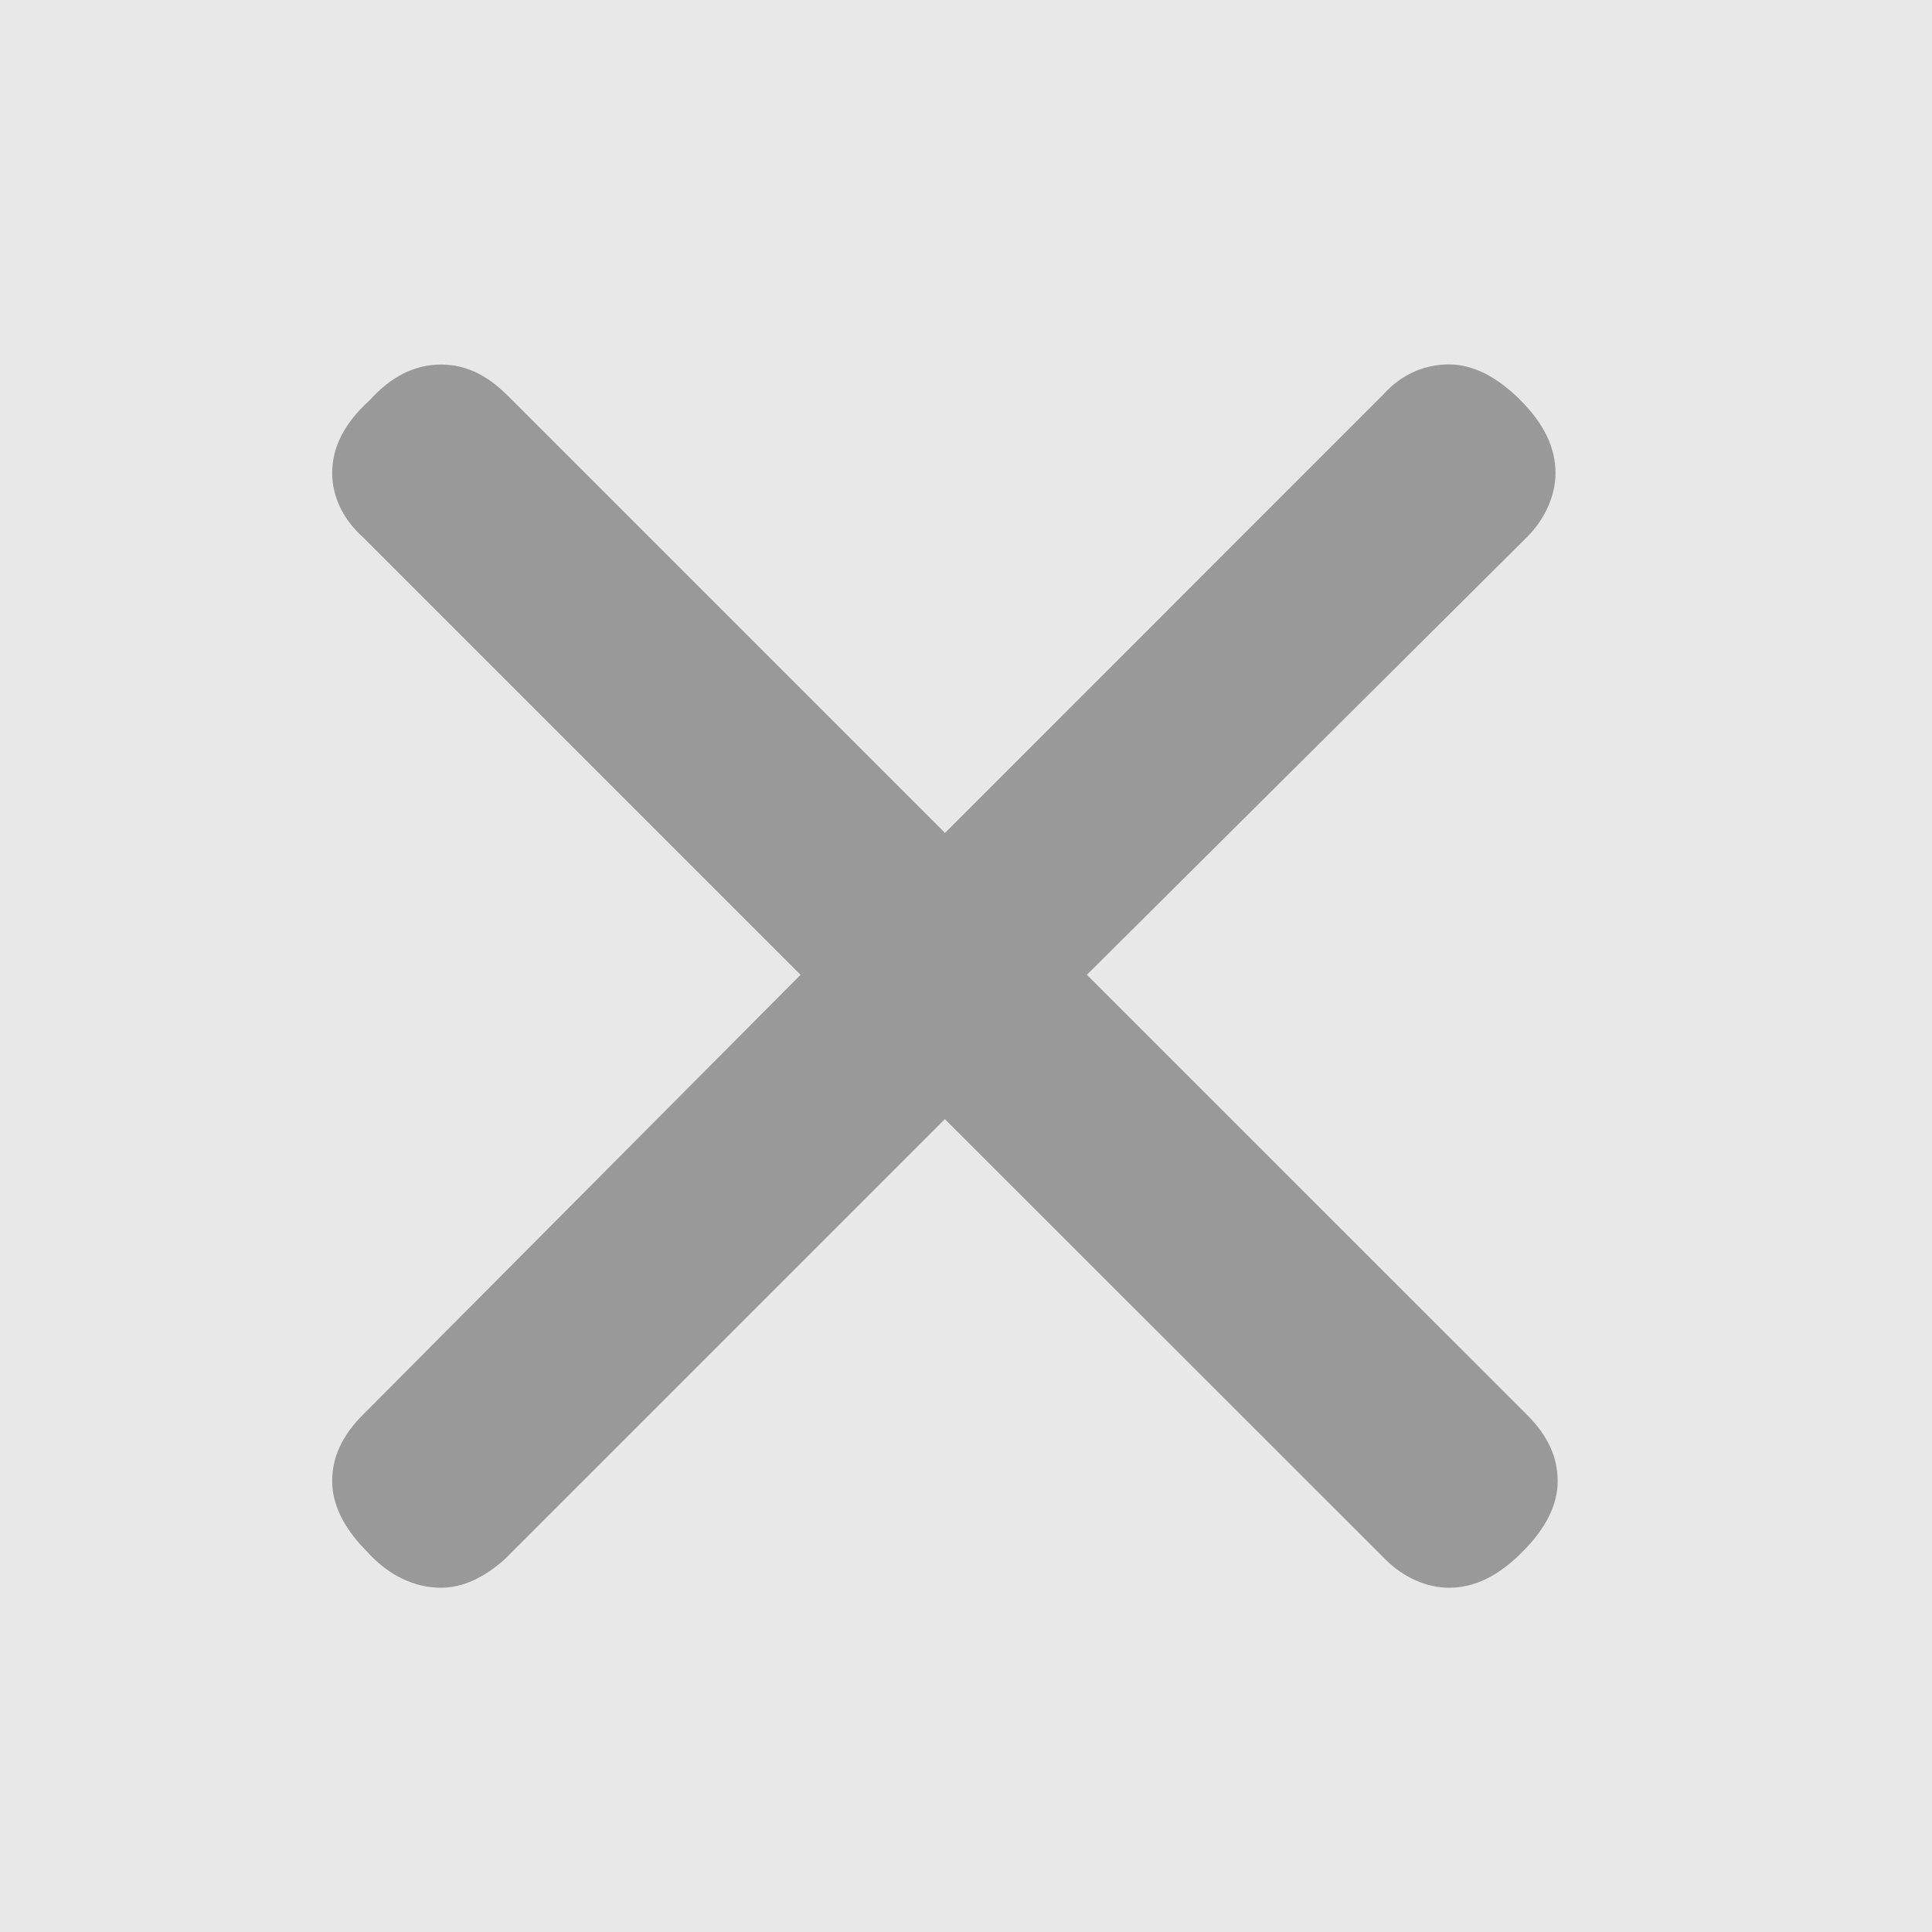
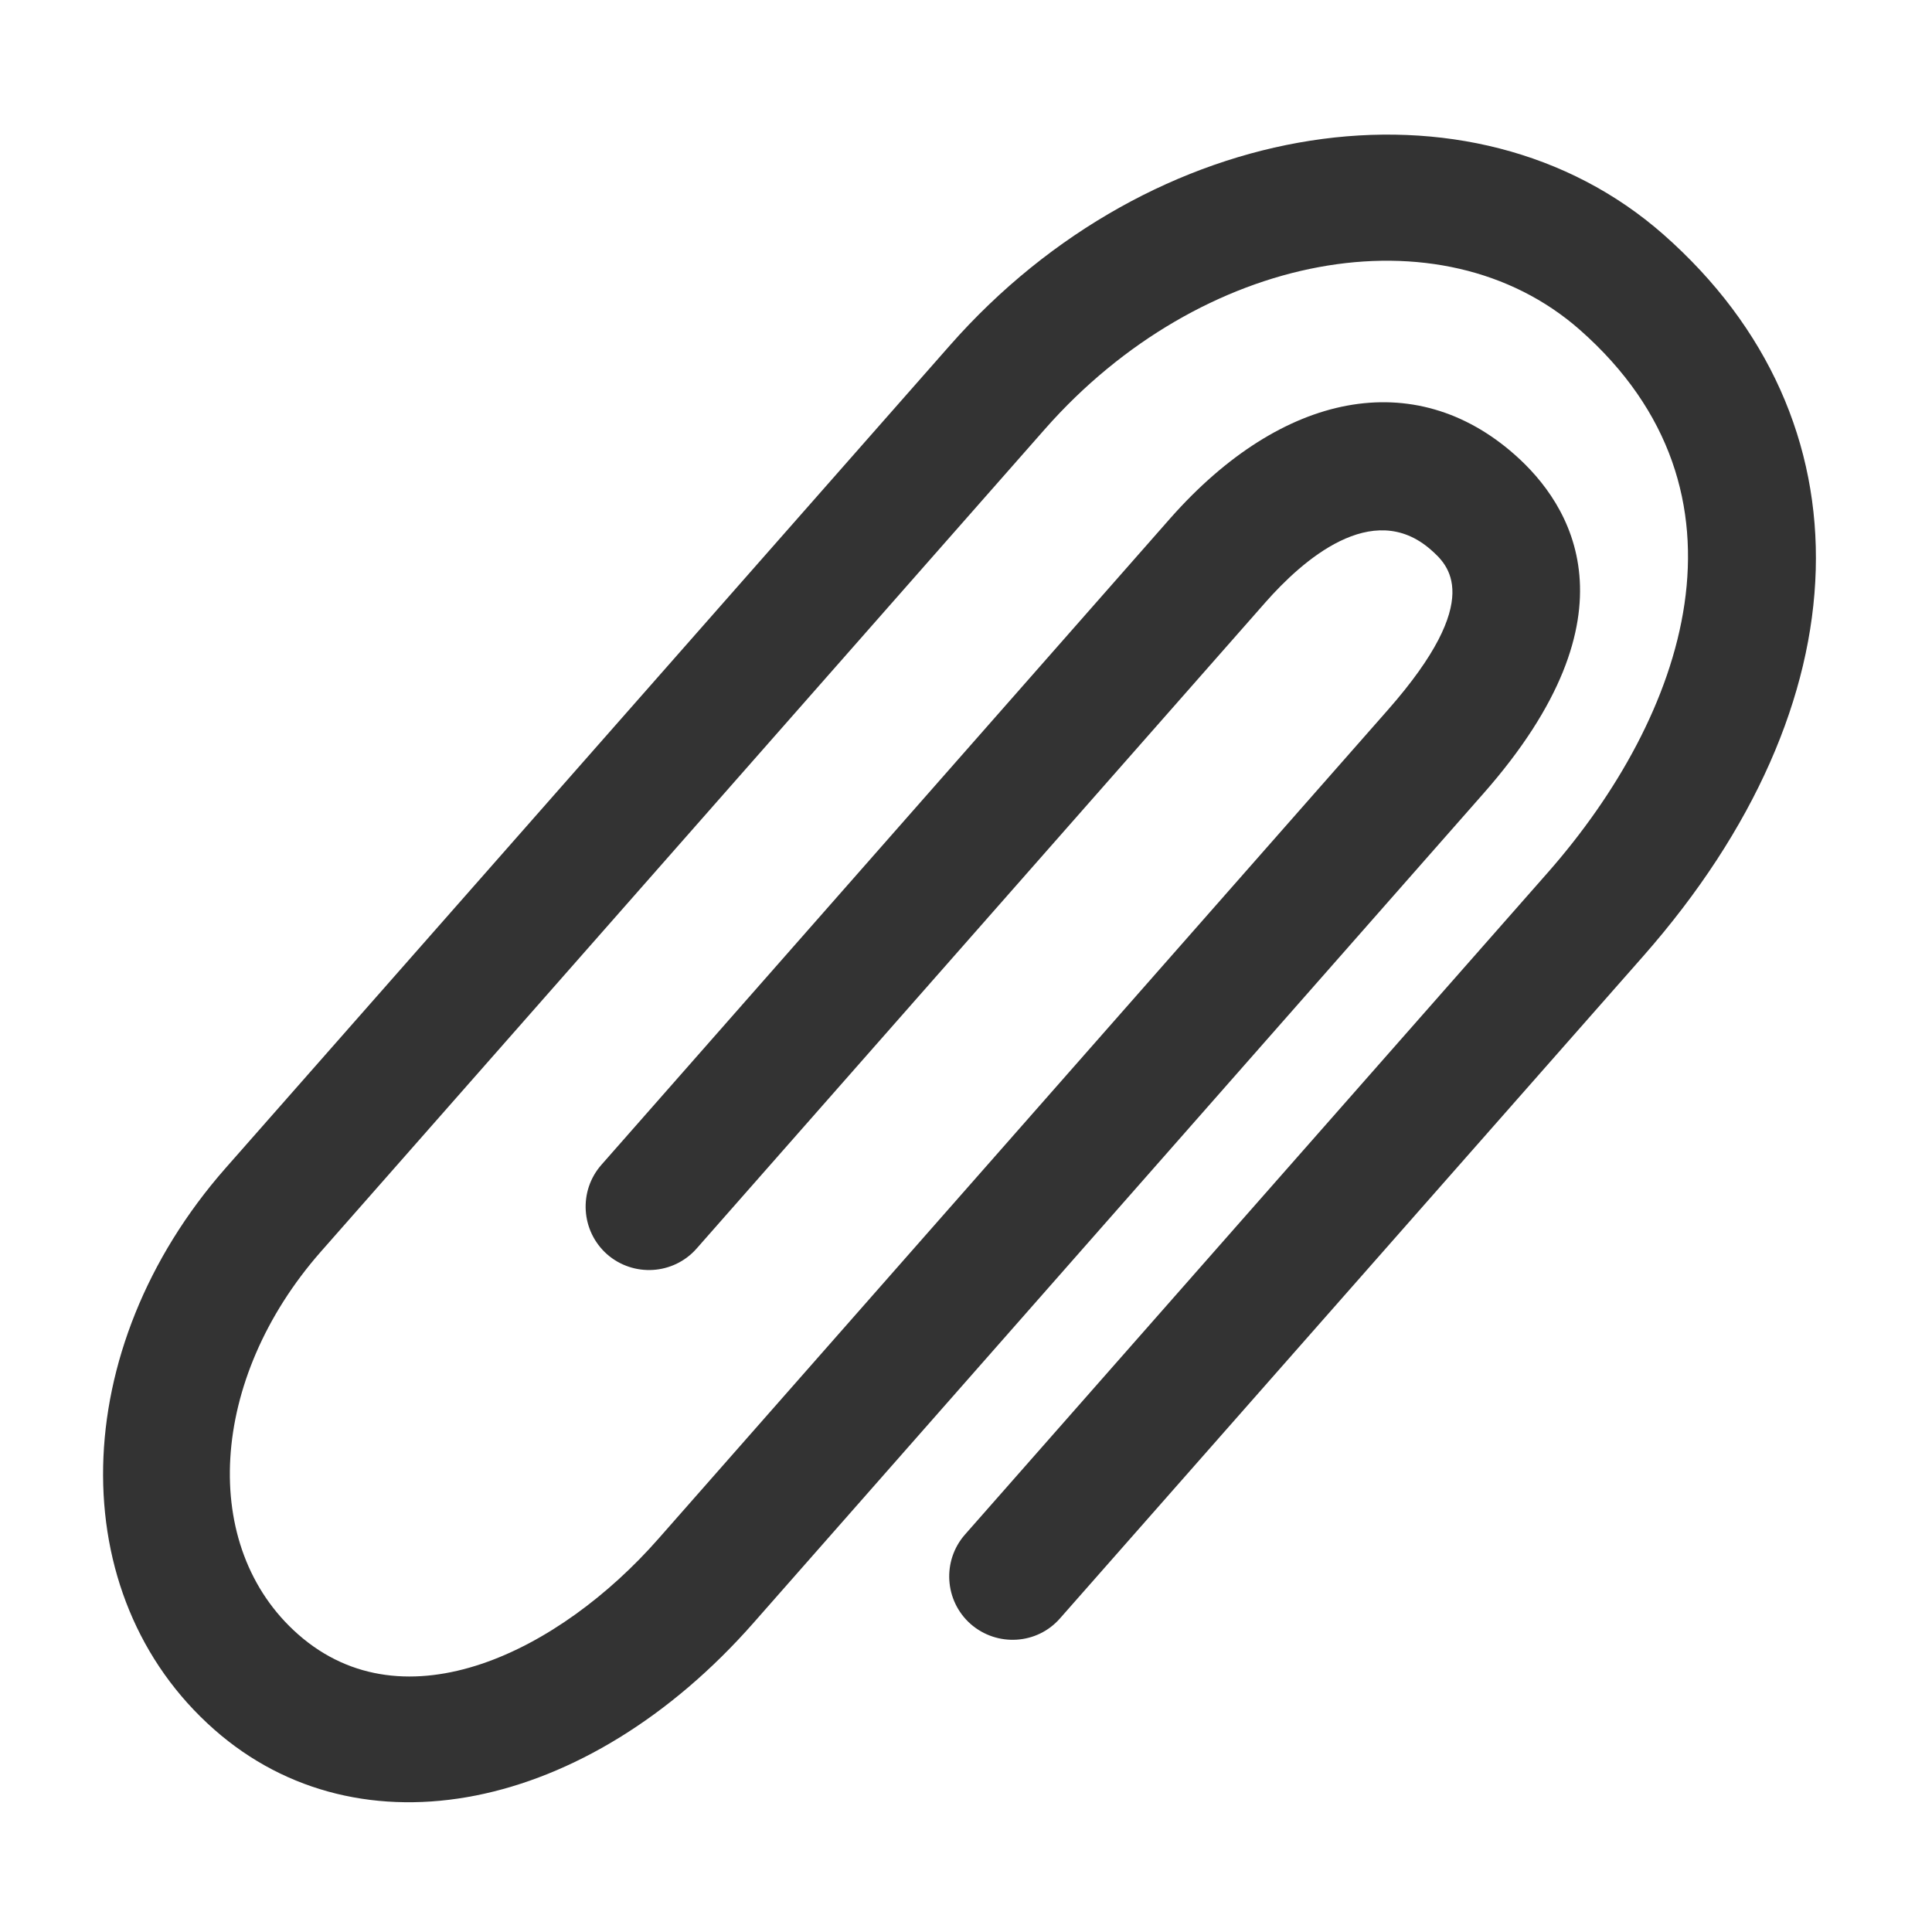
<svg xmlns="http://www.w3.org/2000/svg" version="1.1" id="レイヤー_1" x="0px" y="0px" width="16px" height="16px" viewBox="0 0 16 16" style="enable-background:new 0 0 16 16;" xml:space="preserve">
  <style type="text/css">

- 	.st0{fill:#E8E8E8;}
- 	.st1{fill:#999999;}
+ 	.st0{fill:#333333;}

</style>
-   <rect class="st0" width="16" height="16" />
-   <g>
-     <path class="st1" d="M11.451,3.272c0.157-0.177,0.353-0.254,0.548-0.254c0.197,0,0.393,0.098,0.59,0.293   c0.195,0.196,0.293,0.392,0.293,0.607c0,0.177-0.079,0.372-0.235,0.529L9.001,8.073l3.645,3.644   c0.177,0.177,0.254,0.354,0.254,0.549c0,0.196-0.098,0.393-0.294,0.588c-0.195,0.196-0.391,0.295-0.607,0.295   c-0.176,0-0.371-0.079-0.527-0.236L7.825,9.268l-3.645,3.645c-0.176,0.157-0.352,0.236-0.529,0.236   c-0.215,0-0.431-0.099-0.607-0.295c-0.196-0.195-0.293-0.392-0.293-0.588c0-0.195,0.078-0.372,0.254-0.549L6.63,8.073L3.005,4.448   C2.829,4.291,2.751,4.096,2.751,3.919c0-0.215,0.098-0.412,0.313-0.607c0.177-0.196,0.373-0.293,0.588-0.293   c0.196,0,0.372,0.078,0.549,0.254l3.625,3.625L11.451,3.272z" />
-   </g>
+   <path class="st0" d="M13.776,1.942C12.19,0.547,9.54,0.958,7.866,2.861L1.867,9.675c-1.314,1.495-1.356,3.536-0.092,4.649  c1.204,1.061,3.082,0.689,4.466-0.885l6.042-6.865c1.312-1.488,0.726-2.399,0.261-2.809c-0.827-0.731-1.921-0.527-2.852,0.527  L4.981,9.646c-0.192,0.218-0.17,0.549,0.046,0.741c0.218,0.191,0.55,0.171,0.742-0.047l4.712-5.353  c0.303-0.344,0.884-0.86,1.369-0.434c0.137,0.121,0.457,0.402-0.356,1.326l-6.041,6.864c-0.816,0.929-2.099,1.572-2.984,0.792  c-0.821-0.723-0.739-2.114,0.187-3.168l5.998-6.814c1.291-1.466,3.277-1.835,4.429-0.822c1.532,1.349,0.868,3.205-0.262,4.492  l-4.829,5.485c-0.192,0.218-0.17,0.55,0.046,0.741c0.218,0.191,0.551,0.172,0.742-0.048l4.829-5.483  C15.452,5.823,15.519,3.478,13.776,1.942z" />
</svg>
